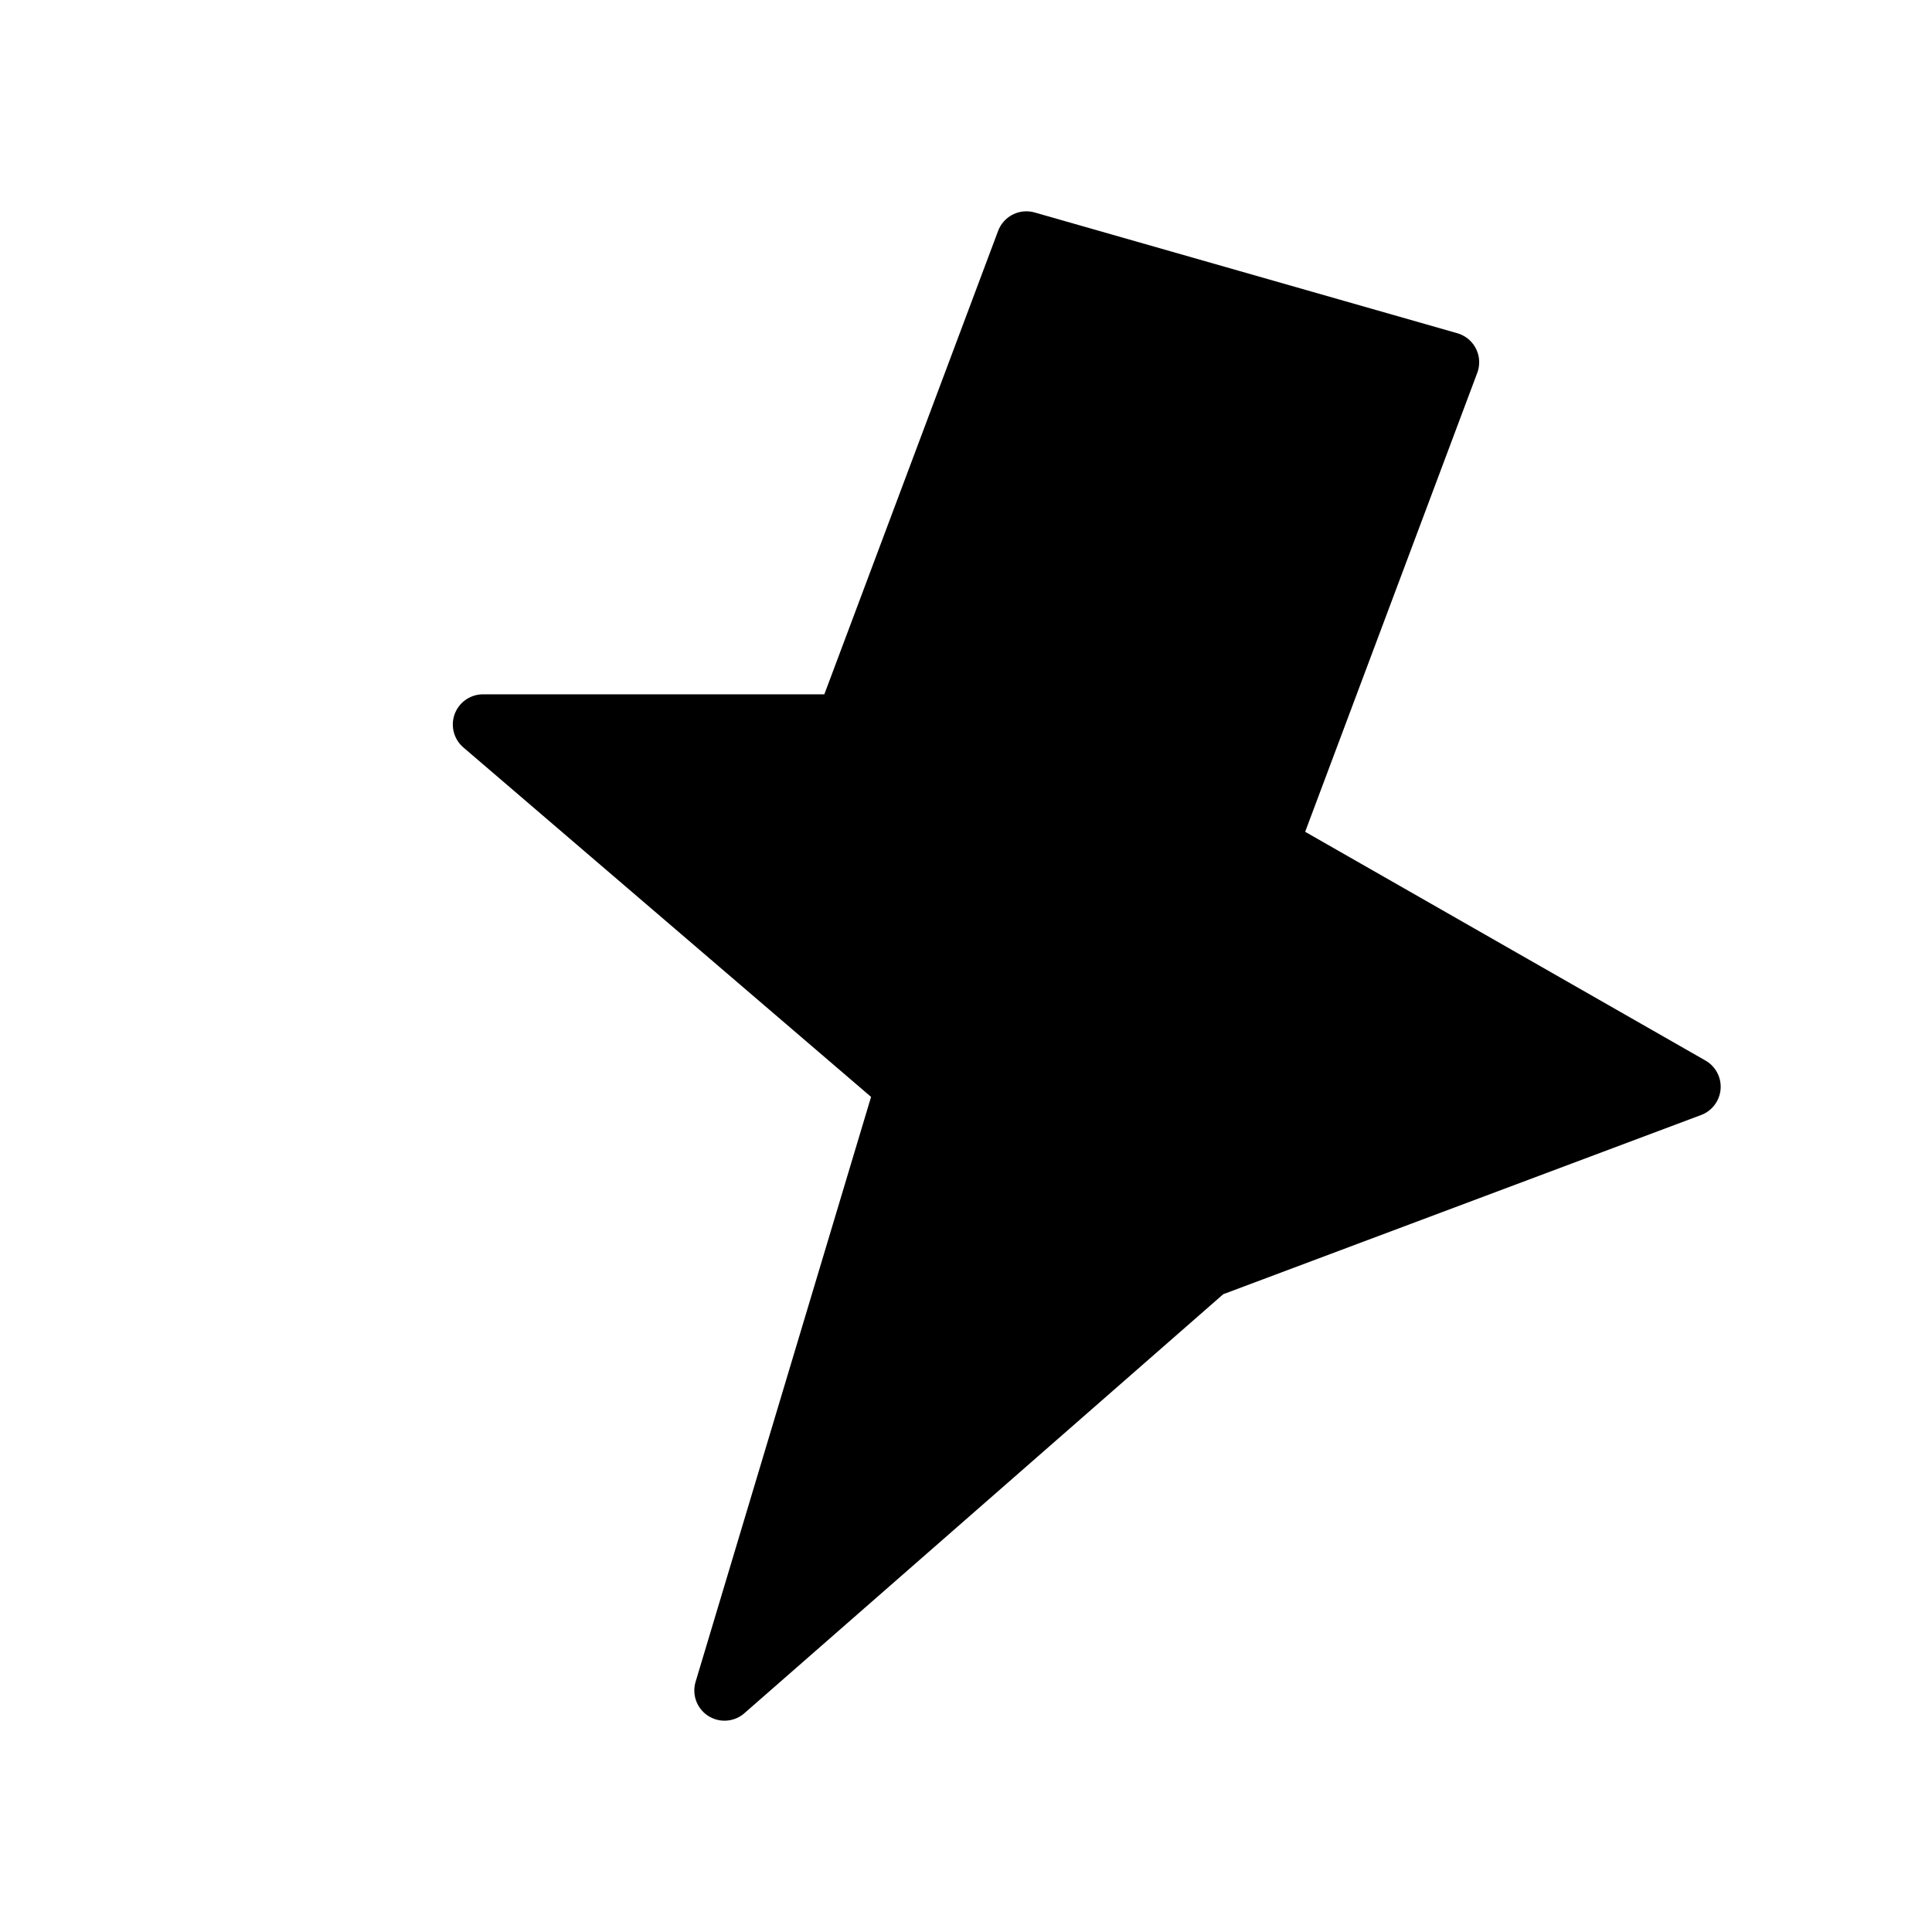
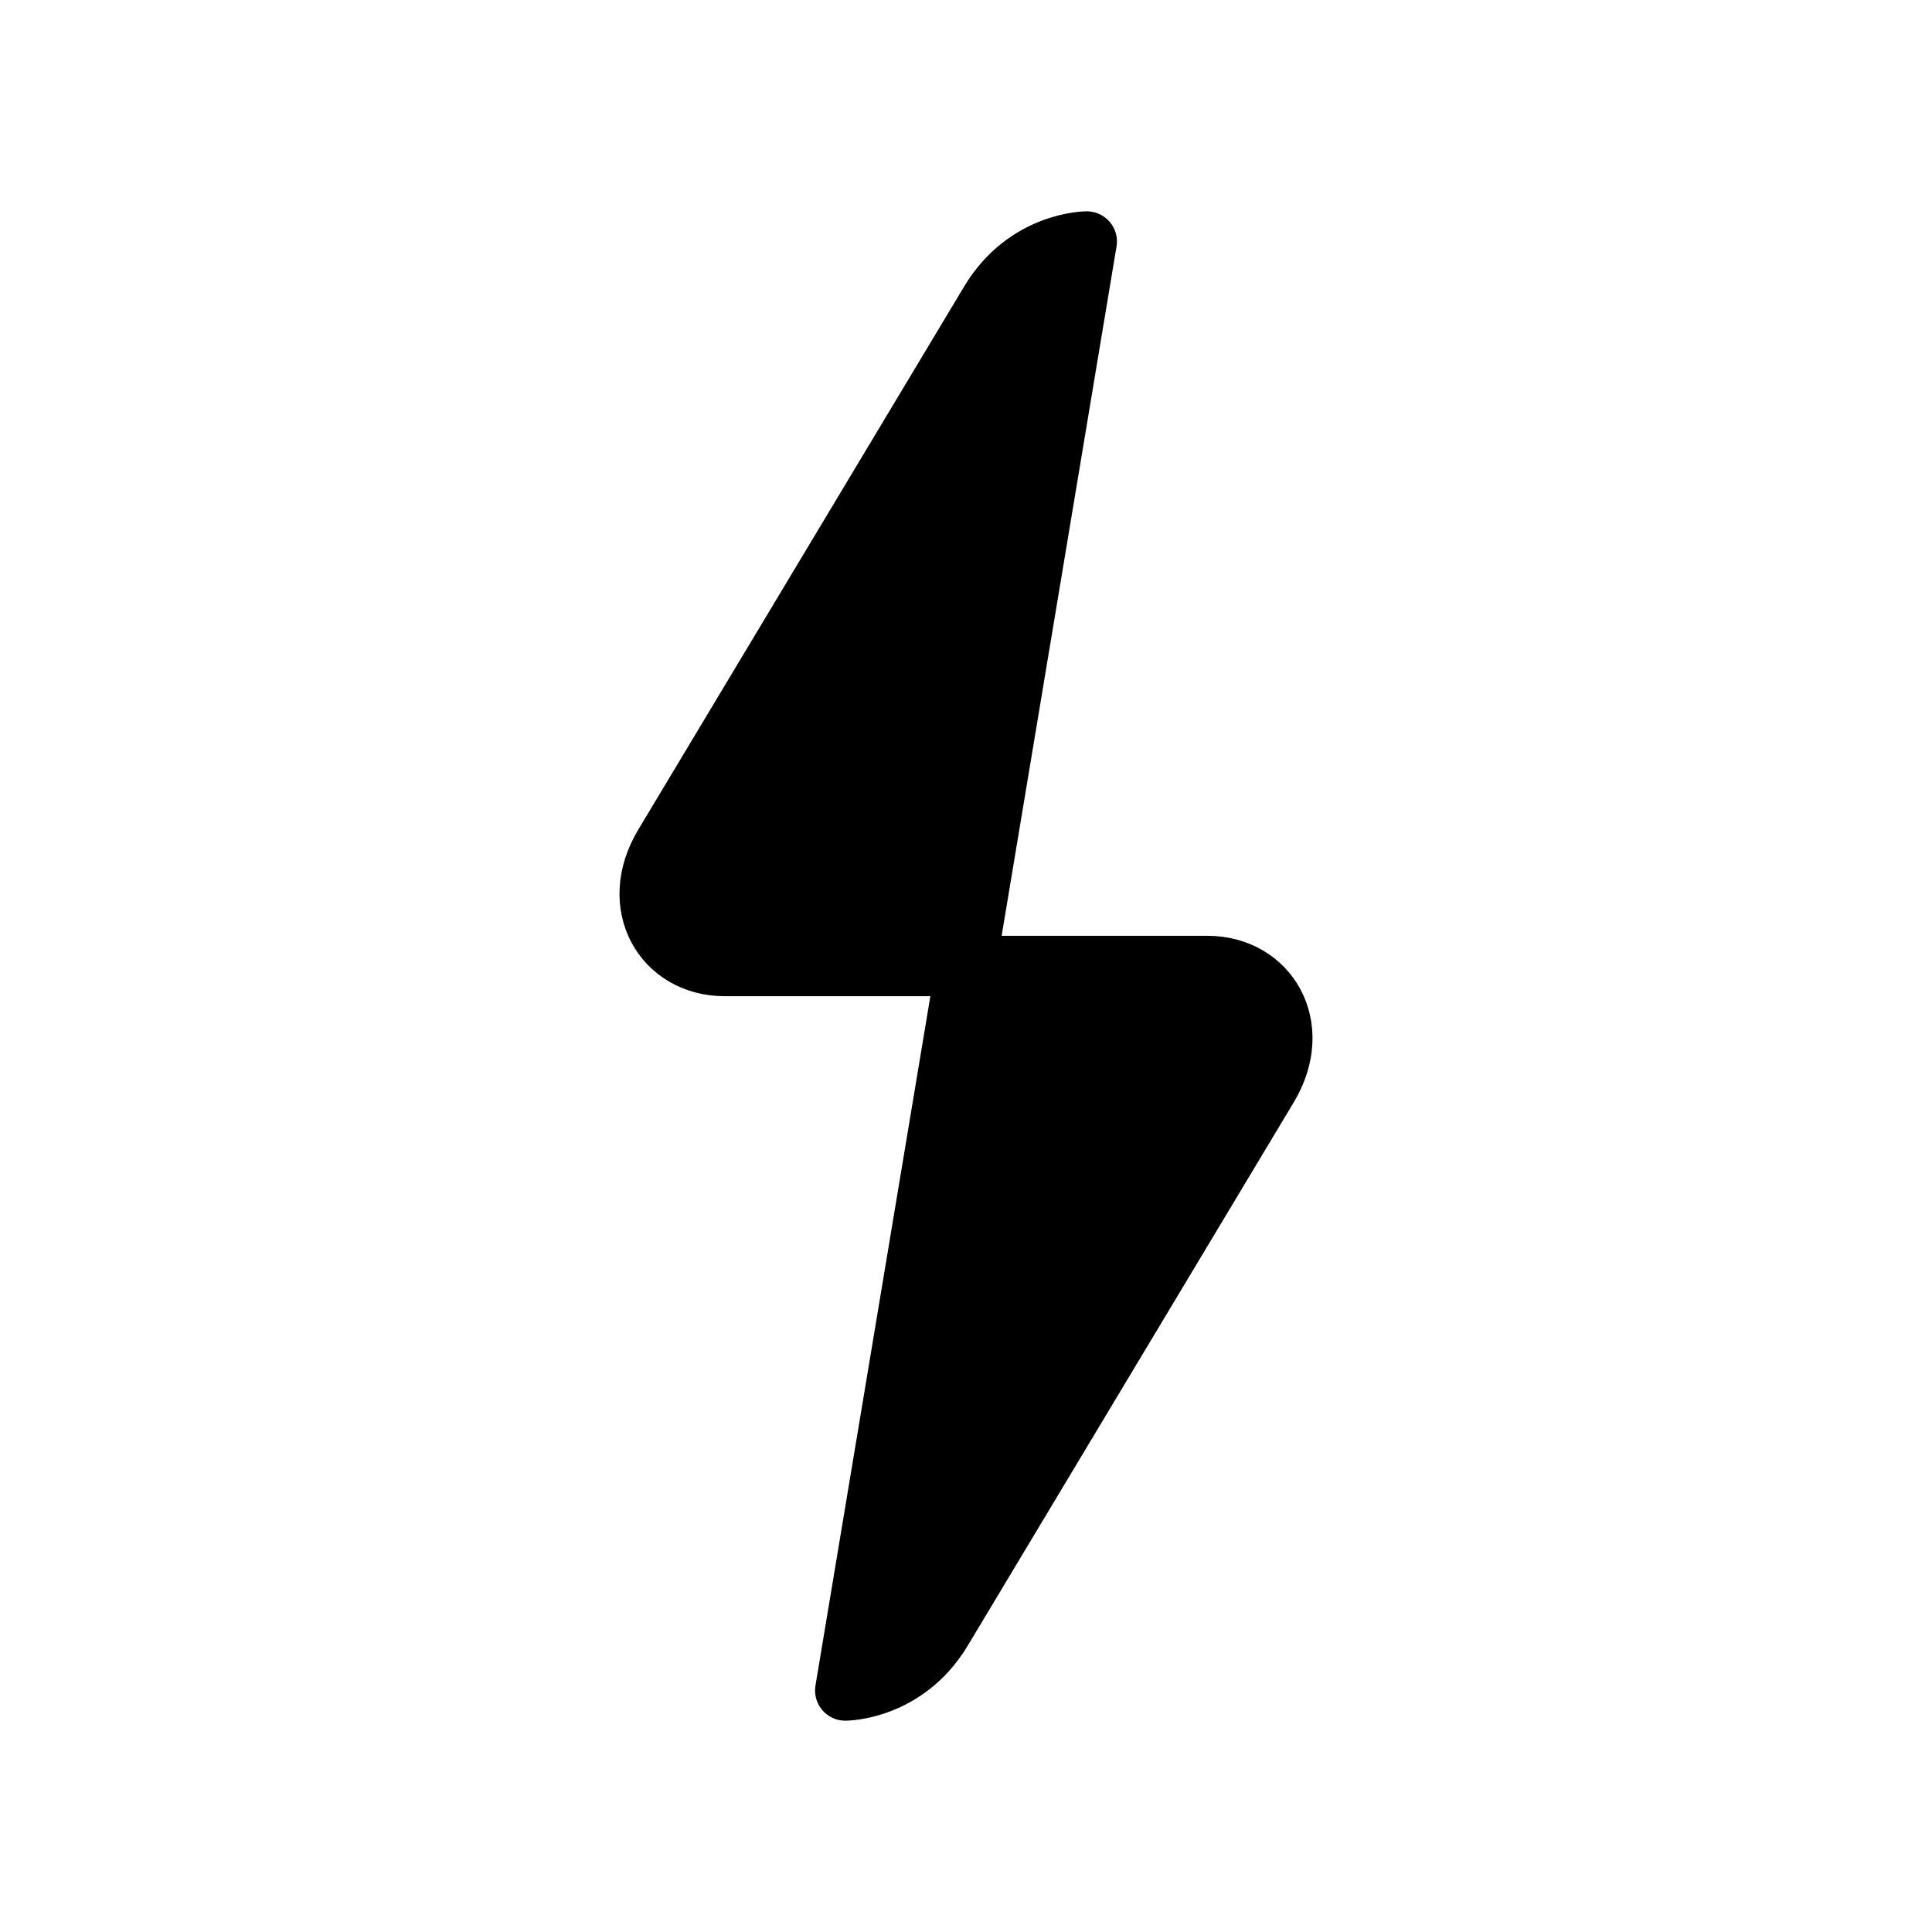
<svg xmlns="http://www.w3.org/2000/svg" viewBox="0 0 16 16" fill="none">
-   <path d="M8.5 2L7 6H4L7.5 9L6 14L10 10.5L14 9L10.5 7L12 3L8.5 2Z" fill="currentColor" stroke="currentColor" stroke-width="0.5" stroke-linejoin="round" />
+   <path d="M9 2C9 2 8.5 2 8.2 2.5L5.5 7C5.2 7.5 5.5 8 6 8H8L7 14C7 14 7.5 14 7.8 13.5L10.5 9C10.8 8.5 10.5 8 10 8H8L9 2Z" fill="currentColor" stroke="currentColor" stroke-width="0.5" stroke-linejoin="round" stroke-linecap="round" />
</svg>
